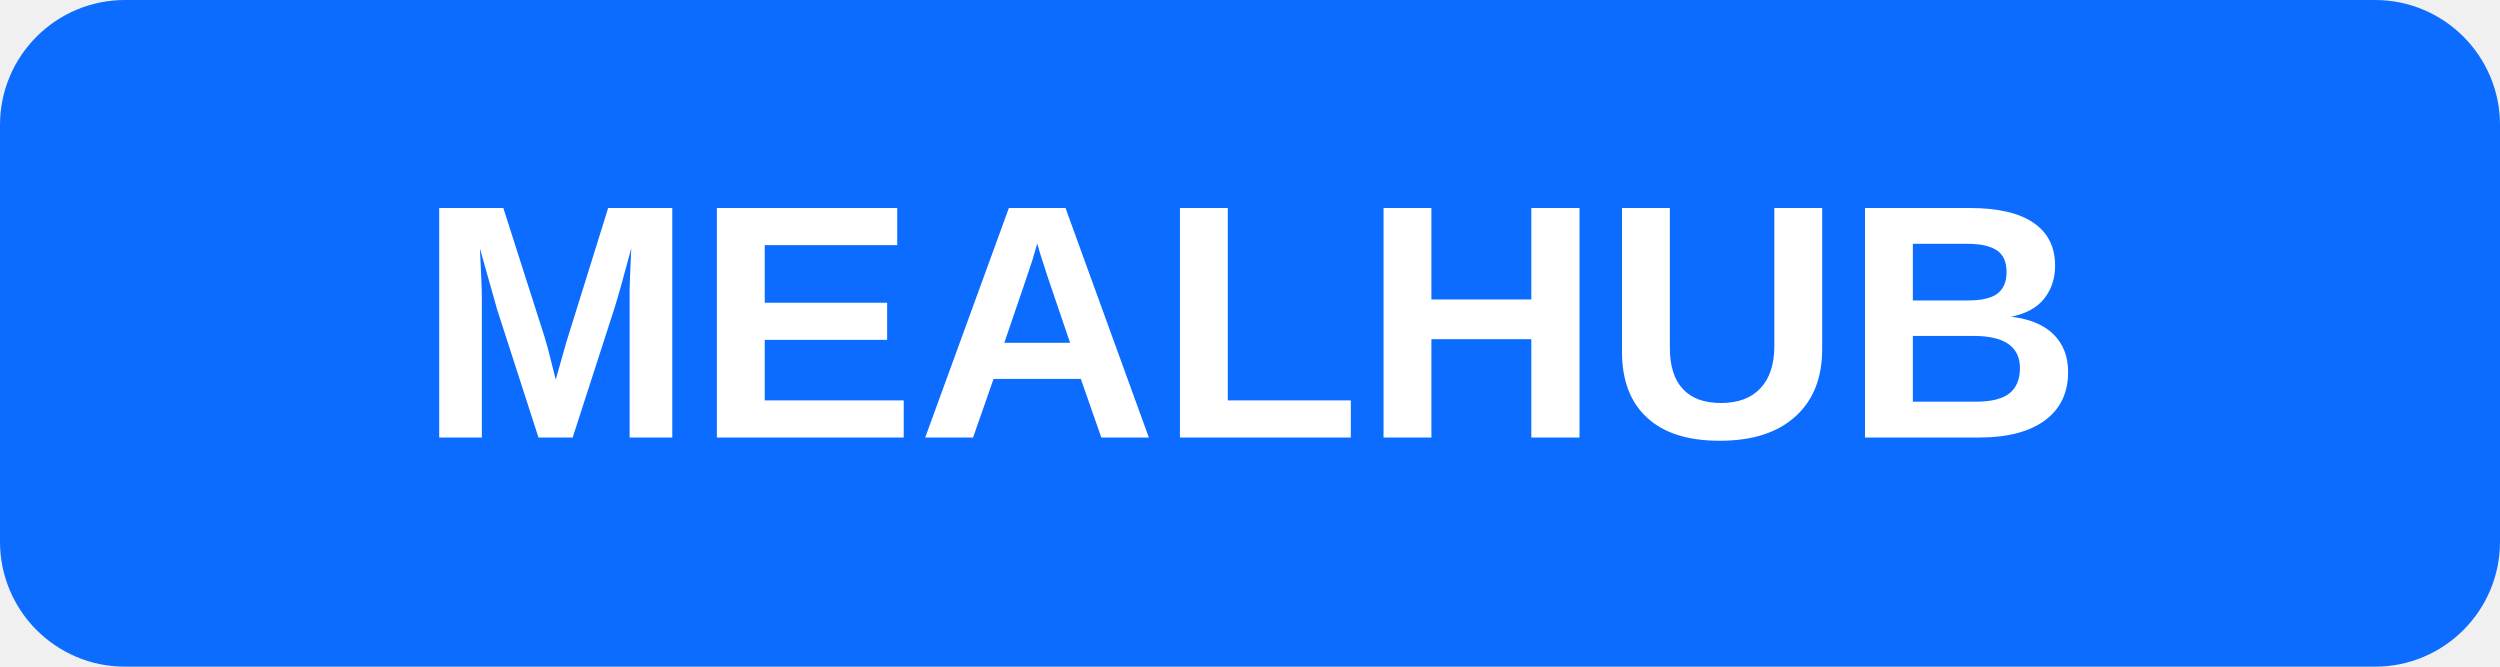
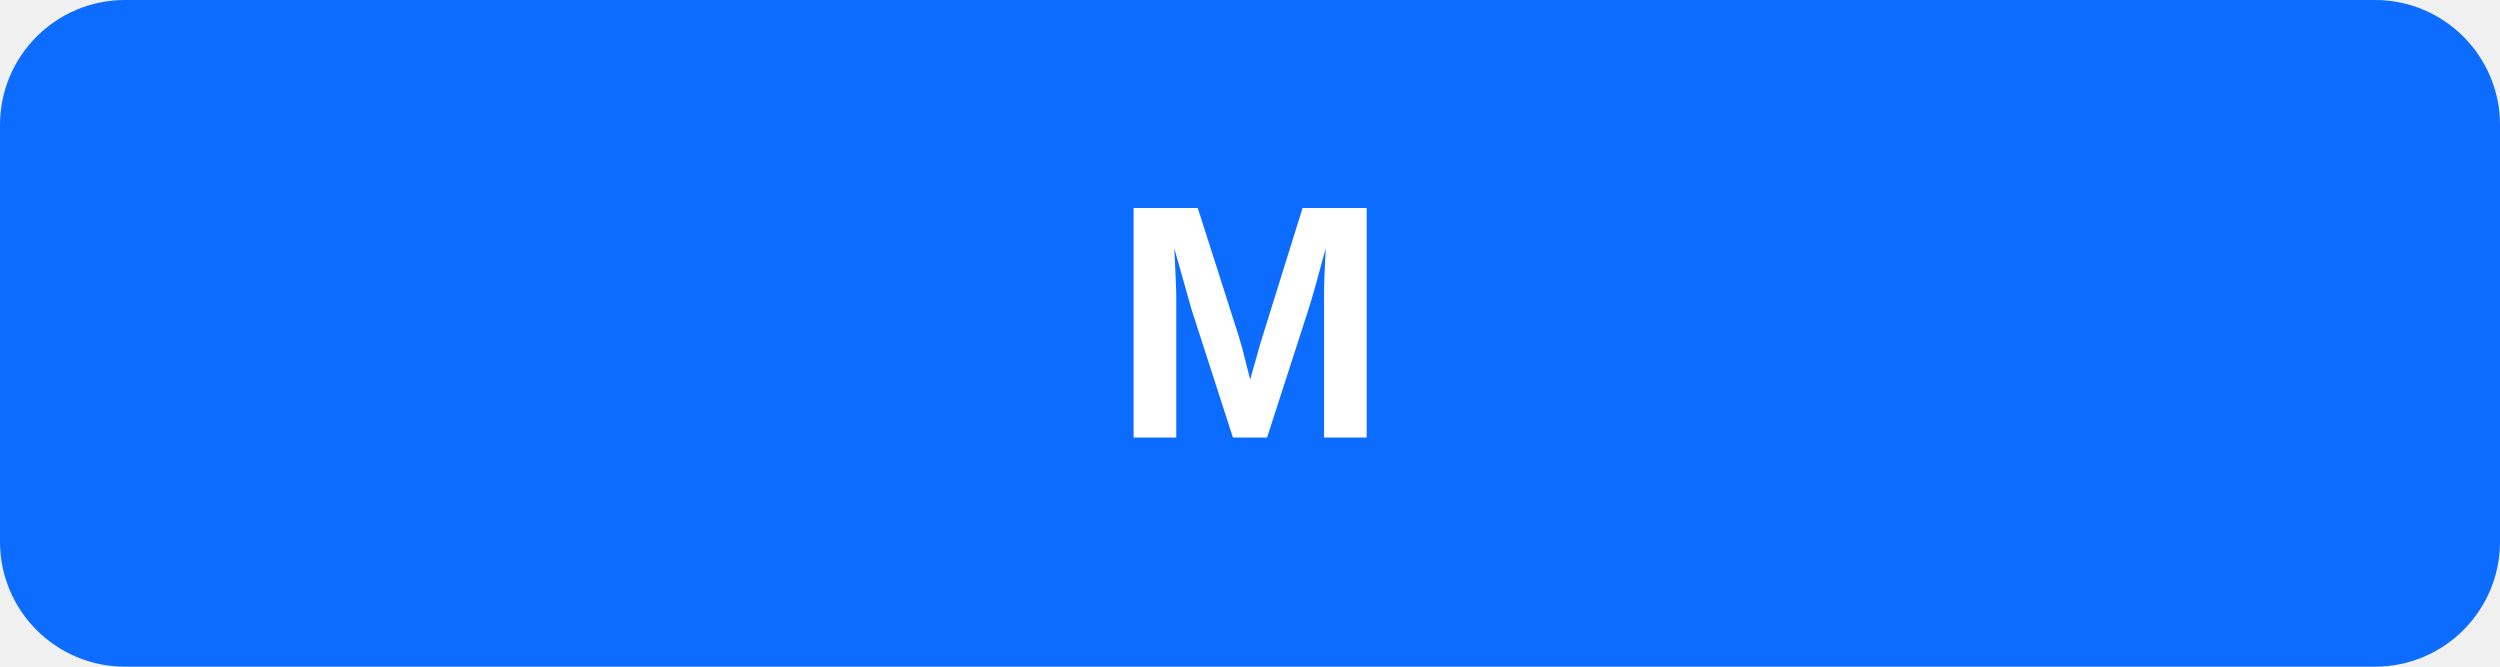
<svg xmlns="http://www.w3.org/2000/svg" width="120" height="32" viewBox="0 0 120 32">
  <rect width="120" height="32" rx="6" fill="#0b6cff" />
-   <text x="60" y="21" text-anchor="middle" font-family="Arial, Helvetica, sans-serif" font-weight="700" font-size="16" fill="#fff">MEALHUB</text>
+   <text x="60" y="21" text-anchor="middle" font-family="Arial, Helvetica, sans-serif" font-weight="700" font-size="16" fill="#fff">M</text>
</svg>
